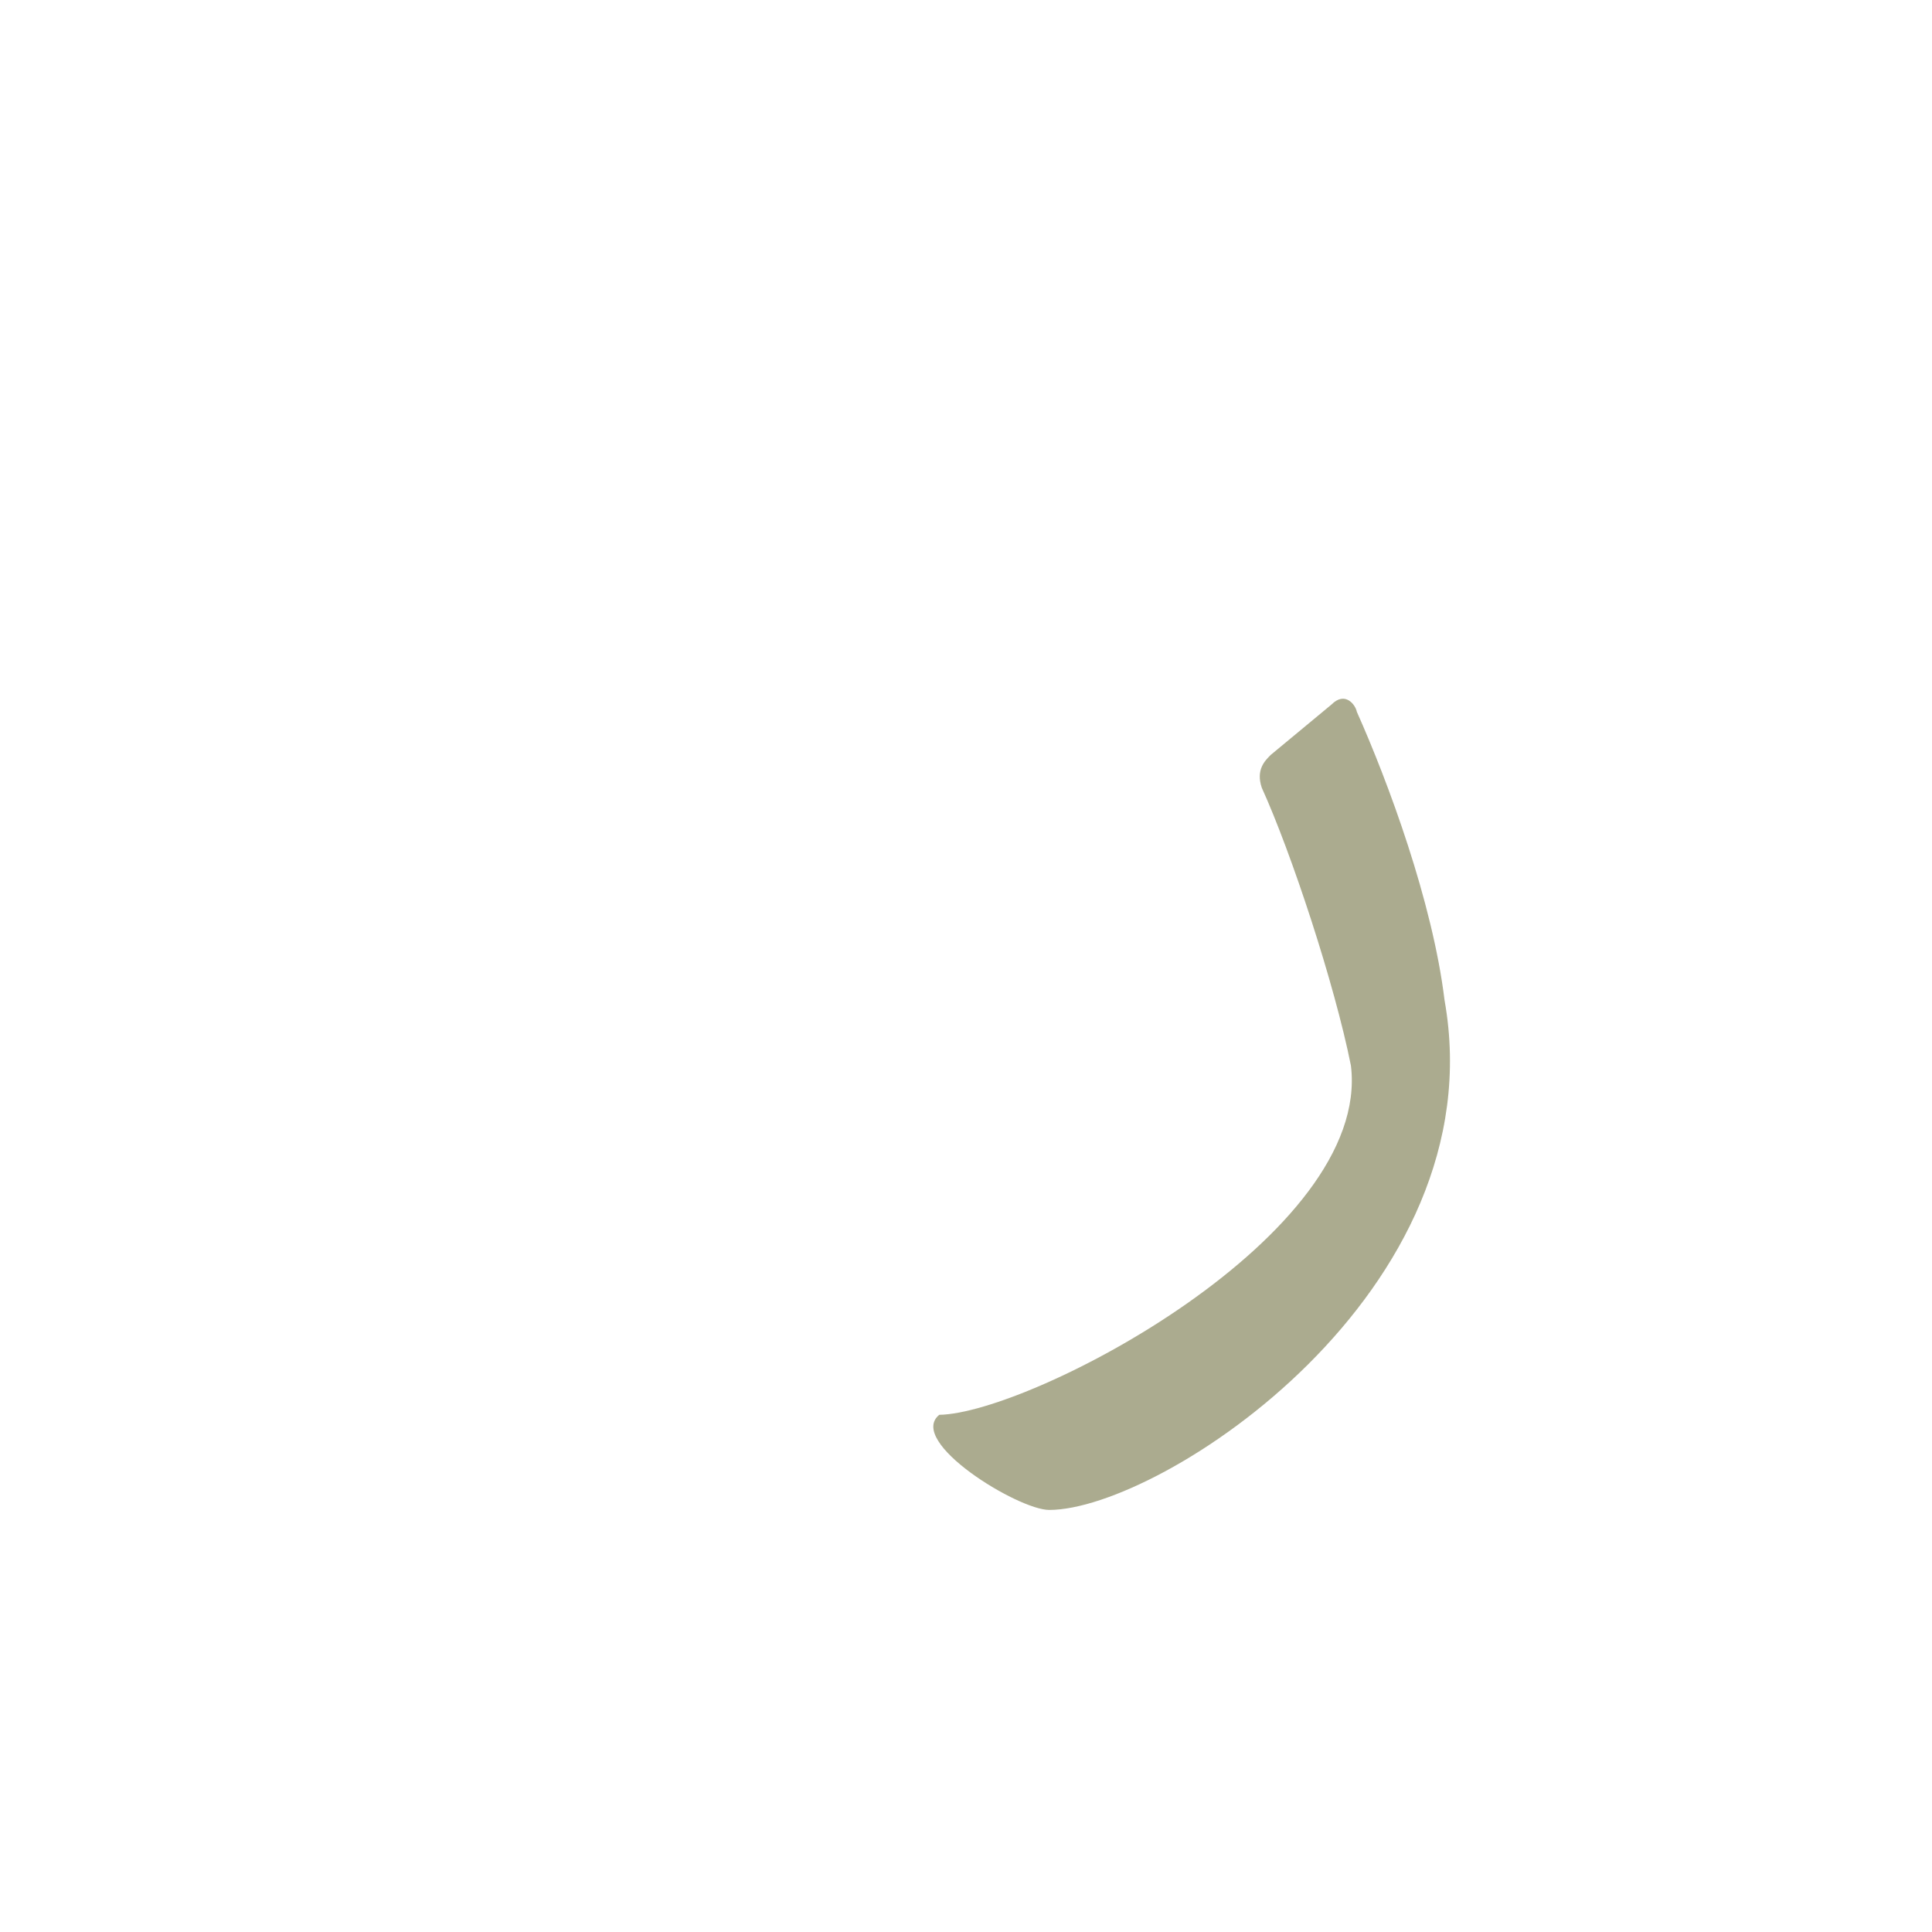
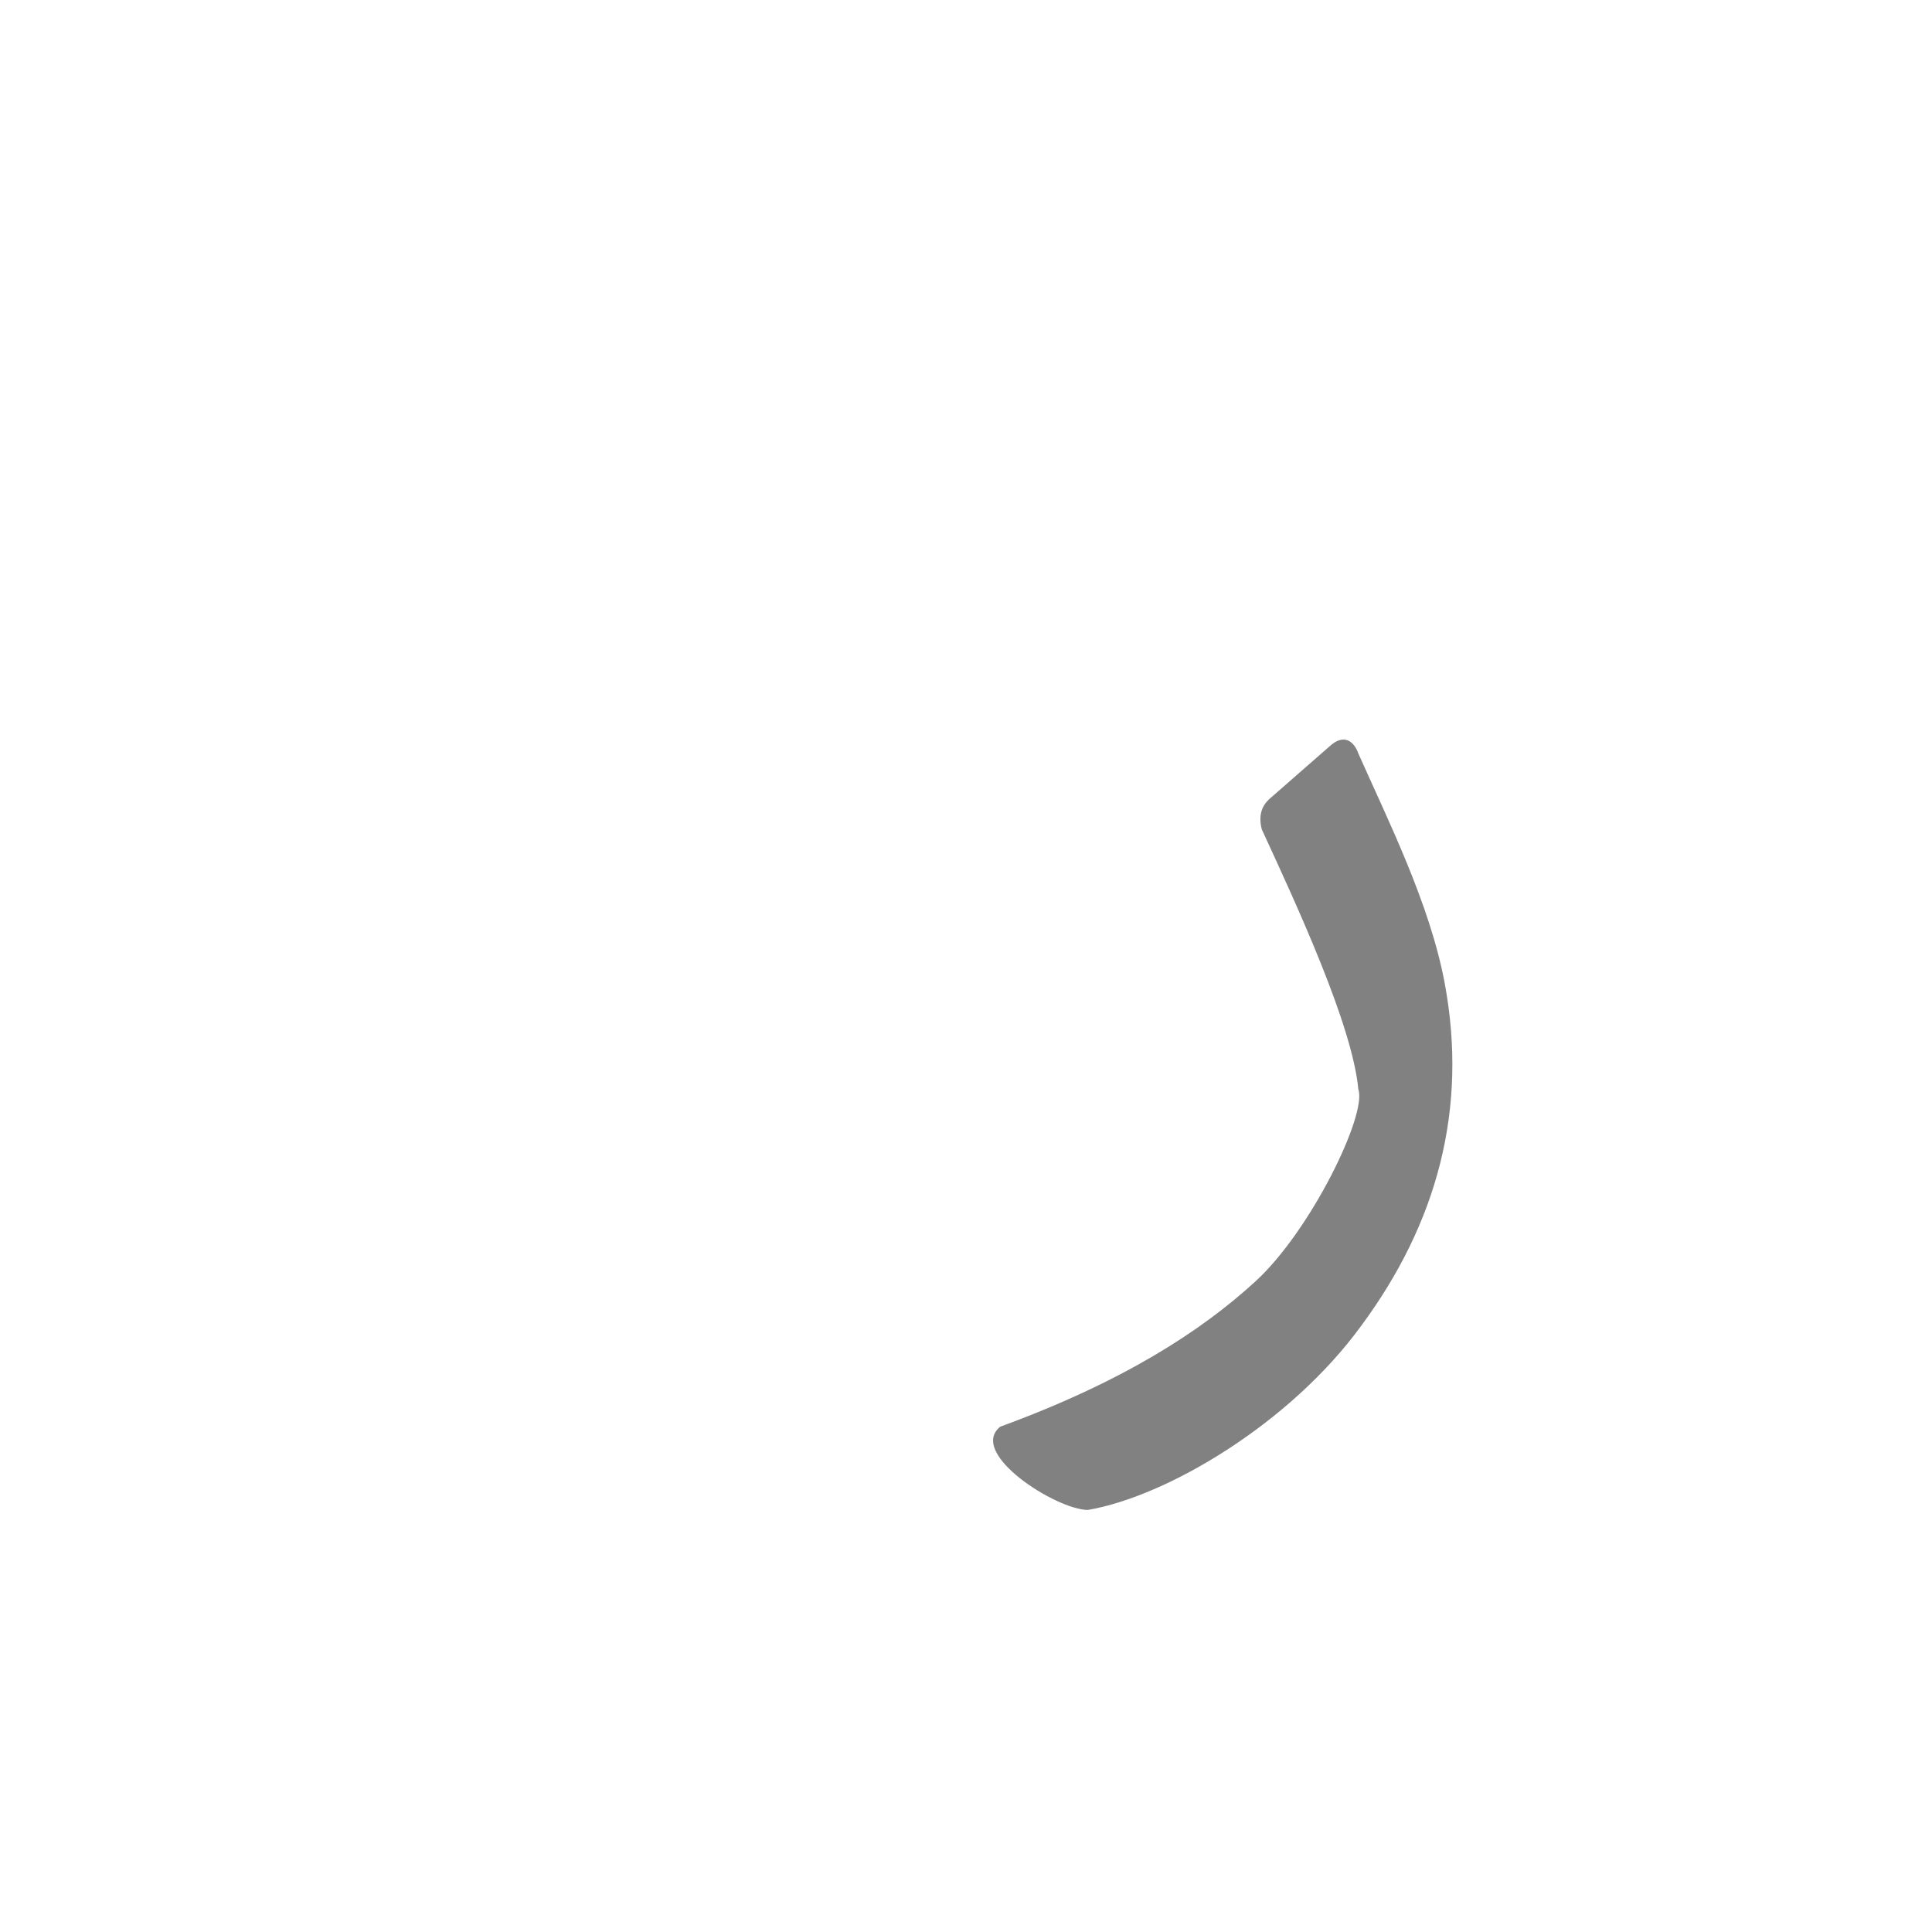
<svg xmlns="http://www.w3.org/2000/svg" xml:space="preserve" width="1300px" height="1300px" version="1.0" style="shape-rendering:geometricPrecision; text-rendering:geometricPrecision; image-rendering:optimizeQuality; fill-rule:evenodd; clip-rule:evenodd" viewBox="0 0 1300 1056">
  <defs>
    <style type="text/css">
   
    .fil2 {fill:#1A1A1A;fill-opacity:0.549}
    .fil5 {fill:#666633;fill-opacity:0.549}
    .fil1 {fill:#996633;fill-opacity:0.549}
+     .fil6 {fill:red;fill-opacity:0.549}
    .fil4 {fill:#996633}
    .fil3 {fill:red}
    .fil0 {fill:fuchsia}
   
  </style>
  </defs>
  <g id="Layer_x0020_2" visibility="hidden">
    <path class="fil0" d="M908 699l22 0c42,-10 39,-21 44,-67 8,-67 -20,-161 -38,-209l-63 52c20,57 43,154 37,175 -8,31 9,25 -2,49z" />
    <path class="fil1" d="M975 617l-65 33c-7,29 -92,153 -258,179 -42,3 52,65 74,65 168,-33 249,-184 249,-277z" />
  </g>
  <g id="Layer_x0020_3" visibility="hidden">
    <path class="fil0" d="M908 699l22 0c42,-10 39,-21 44,-67 8,-67 -20,-161 -38,-209l-63 52c20,57 43,154 37,175 -8,31 9,25 -2,49z" />
    <path class="fil1" d="M975 617l-65 33c-7,29 -39,78 -195,196 0,22 44,48 65,48 162,-114 195,-200 195,-277z" />
  </g>
  <g id="Layer_x0020_4" visibility="hidden">
    <path class="fil0" d="M920 650l49 -17c2,-16 6,-29 6,-56 -8,-65 -32,-142 -46,-179l-62 53c20,56 62,162 53,199z" />
    <path class="fil2" d="M975 577l-57 33c2,27 -41,154 -244,228 -22,18 52,56 73,56 98,-17 244,-195 228,-317z" />
  </g>
  <g id="Layer_x0020_5" visibility="hidden">
    <path class="fil3" d="M913 637l50 41c8,-20 12,-43 12,-67 0,-37 -8,-78 -20,-117 -9,-29 -19,-57 -28,-82 -5,-13 -14,-11 -23,-4l-34 30c-7,6 -10,12 -7,21 6,19 15,43 24,69 13,41 26,84 26,109z" />
    <path class="fil2" d="M973 577l-63 33c14,47 -34,154 -238,228 -22,18 53,56 74,56 97,-17 249,-170 227,-317z" />
  </g>
  <g id="Layer_x0020_6" visibility="hidden">
    <path class="fil2" d="M973 577l-63 33c13,33 -33,170 -238,228 -22,18 53,56 74,56 97,-17 249,-170 227,-317z" />
    <path class="fil3" d="M913 637l50 41c8,-20 12,-43 12,-67 0,-65 -26,-142 -48,-199 -5,-13 -14,-11 -23,-4l-34 30c-7,6 -10,12 -7,21 6,19 15,43 24,69 13,41 26,84 26,109z" />
  </g>
  <g id="Layer_x0020_7" visibility="hidden">
    <path class="fil3" d="M973 577l-61 48c-2,-33 -30,-112 -49,-166 -3,-9 0,-15 7,-21l34 -30c9,-7 18,-9 23,4 18,47 40,108 46,165z" />
    <path class="fil2" d="M973 577l-63 33c13,33 -33,170 -238,228 -22,18 53,56 74,56 97,-17 249,-170 227,-317z" />
  </g>
  <g id="Layer_x0020_8" visibility="hidden">
    <path class="fil3" d="M973 577l-61 48c-2,-33 -30,-112 -49,-166 -3,-9 0,-15 7,-21l34 -30c9,-7 18,-9 23,4 18,47 40,108 46,165z" />
    <path class="fil2" d="M973 577l-67 15c3,11 8,43 6,51 -10,28 -50,126 -240,195 -22,18 53,56 74,56 97,-17 249,-170 227,-317z" />
  </g>
  <g id="Layer_x0020_9" visibility="hidden">
    <path class="fil4" d="M963 646l-52 -33c8,-44 -54,-165 -74,-207 -4,-8 0,-15 7,-21l34 -29c9,-8 16,-10 23,3 47,98 93,202 62,287z" />
    <path class="fil3" d="M904 561l62 -32c58,218 -183,365 -258,365 -21,0 -95,-46 -73,-64 64,-1 318,-99 269,-269z" />
  </g>
-   <g id="Layer_x0020_10">
-     <path class="fil5" d="M909 595c-11,-55 -40,-143 -60,-187 -4,-12 2,-18 6,-22l41 -34c9,-9 16,0 17,5 21,47 51,128 59,194l0 0c35,196 -191,343 -266,343 -21,0 -96,-46 -74,-64 62,-1 291,-121 277,-235z" />
+   <g id="Layer_x0020_10" visibility="hidden">
+     <path class="fil5" d="M974 610l-59 24c3,-39 -53,-168 -79,-226 -3,-12 2,-18 7,-22l40 -34c10,-9 16,0 18,5 28,63 84,183 73,253z" />
+     <path class="fil3" d="M905 581l66 -30c36,196 -191,343 -266,343 -21,0 -96,-46 -74,-64 64,-1 311,-131 274,-249z" />
+   </g>
+   <g id="Layer_x0020_11" visibility="hidden">
+     <path class="fil6" d="M608 836l15 -31c35,8 96,18 128,14 53,-7 143,-120 164,-169 4,-39 -29,-128 -56,-185 -3,-12 3,-18 7,-22l40 -34c10,-9 16,0 18,5 28,63 61,143 51,212 -15,104 -101,225 -201,268 -32,13 -133,-43 -166,-58z" />
+   </g>
+   <g id="Layer_x0020_12" visibility="hidden">
+     <path class="fil6" d="M649 836l15 -31c71,34 109,17 163,-36 39,-37 75,-89 88,-119 4,-39 -29,-128 -56,-185 -3,-12 3,-18 7,-22l40 -34c10,-9 16,0 18,5 28,63 61,143 51,212 -9,62 -41,129 -85,183 -110,133 -141,85 -241,27z" />
+   </g>
+   <g id="Layer_x0020_13" visibility="hidden">
+     <path class="fil6" d="M977 600l-60 24c3,-39 -39,-131 -65,-188 -4,-12 2,-18 6,-22l40 -35c10,-8 16,0 18,6 28,62 71,145 61,215z" />
+     <path class="fil6" d="M920 600l58 -8c-7,87 -80,191 -160,241 -29,18 -58,28 -86,28 -46,0 -109,-34 -129,-44l14 -35c43,12 77,14 105,10 84,-13 171,-115 198,-192z" />
+   </g>
+   <g id="Layer_x0020_14" visibility="hidden">
+     <path class="fil2" d="M974 560l-63 32c5,19 4,43 1,51 -9,28 -49,126 -239,195 -22,18 38,56 59,56 53,-9 136,-58 184,-124 41,-57 67,-109 58,-210z" />
+     <path class="fil6" d="M974 600l-60 24c4,-39 -39,-131 -65,-188 -3,-12 2,-18 7,-22l40 -35c10,-8 16,0 18,6 28,62 70,145 60,215z" />
+   </g>
+   <g id="Layer_x0020_15">
+     <path class="fil2" d="M914 611c6,17 -32,95 -69,129 -37,34 -90,68 -172,98 -22,18 38,56 59,56 53,-9 136,-58 184,-124 51,-69 72,-146 56,-231 -10,-53 -38,-109 -58,-154 -2,-6 -8,-14 -18,-6l-40 35c-5,4 -10,10 -7,22 24,52 61,132 65,175z" />
  </g>
</svg>
